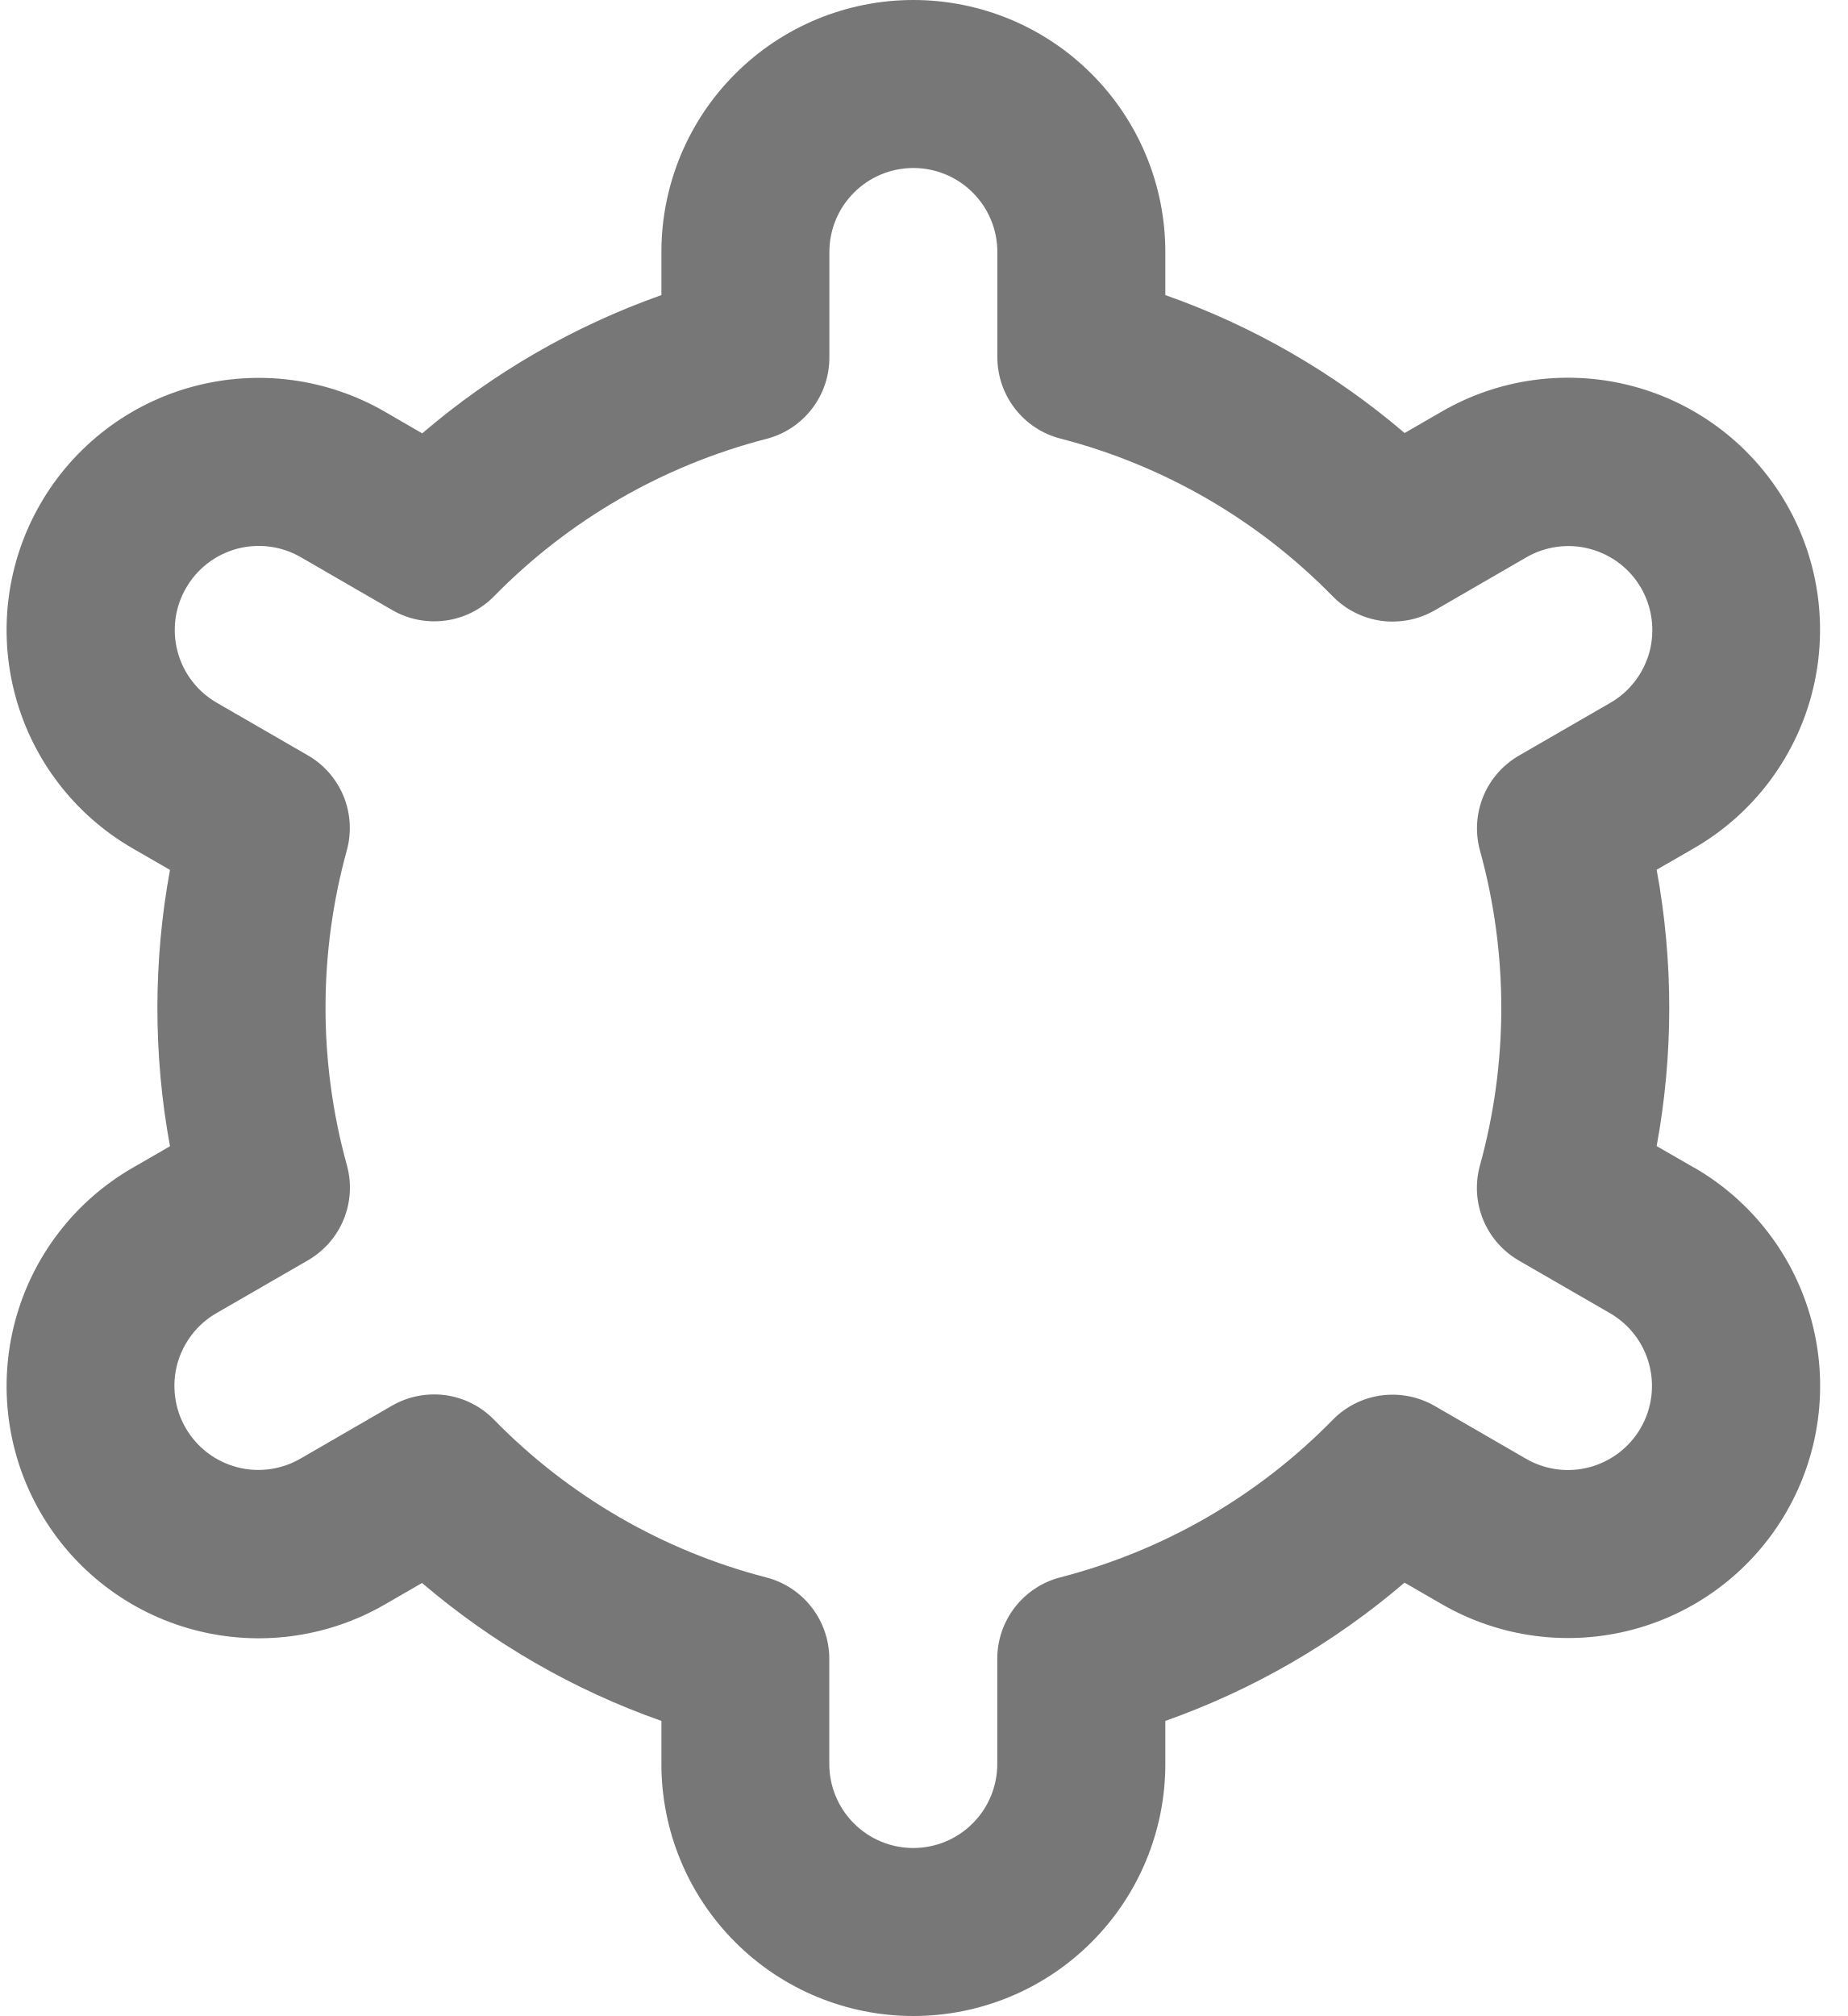
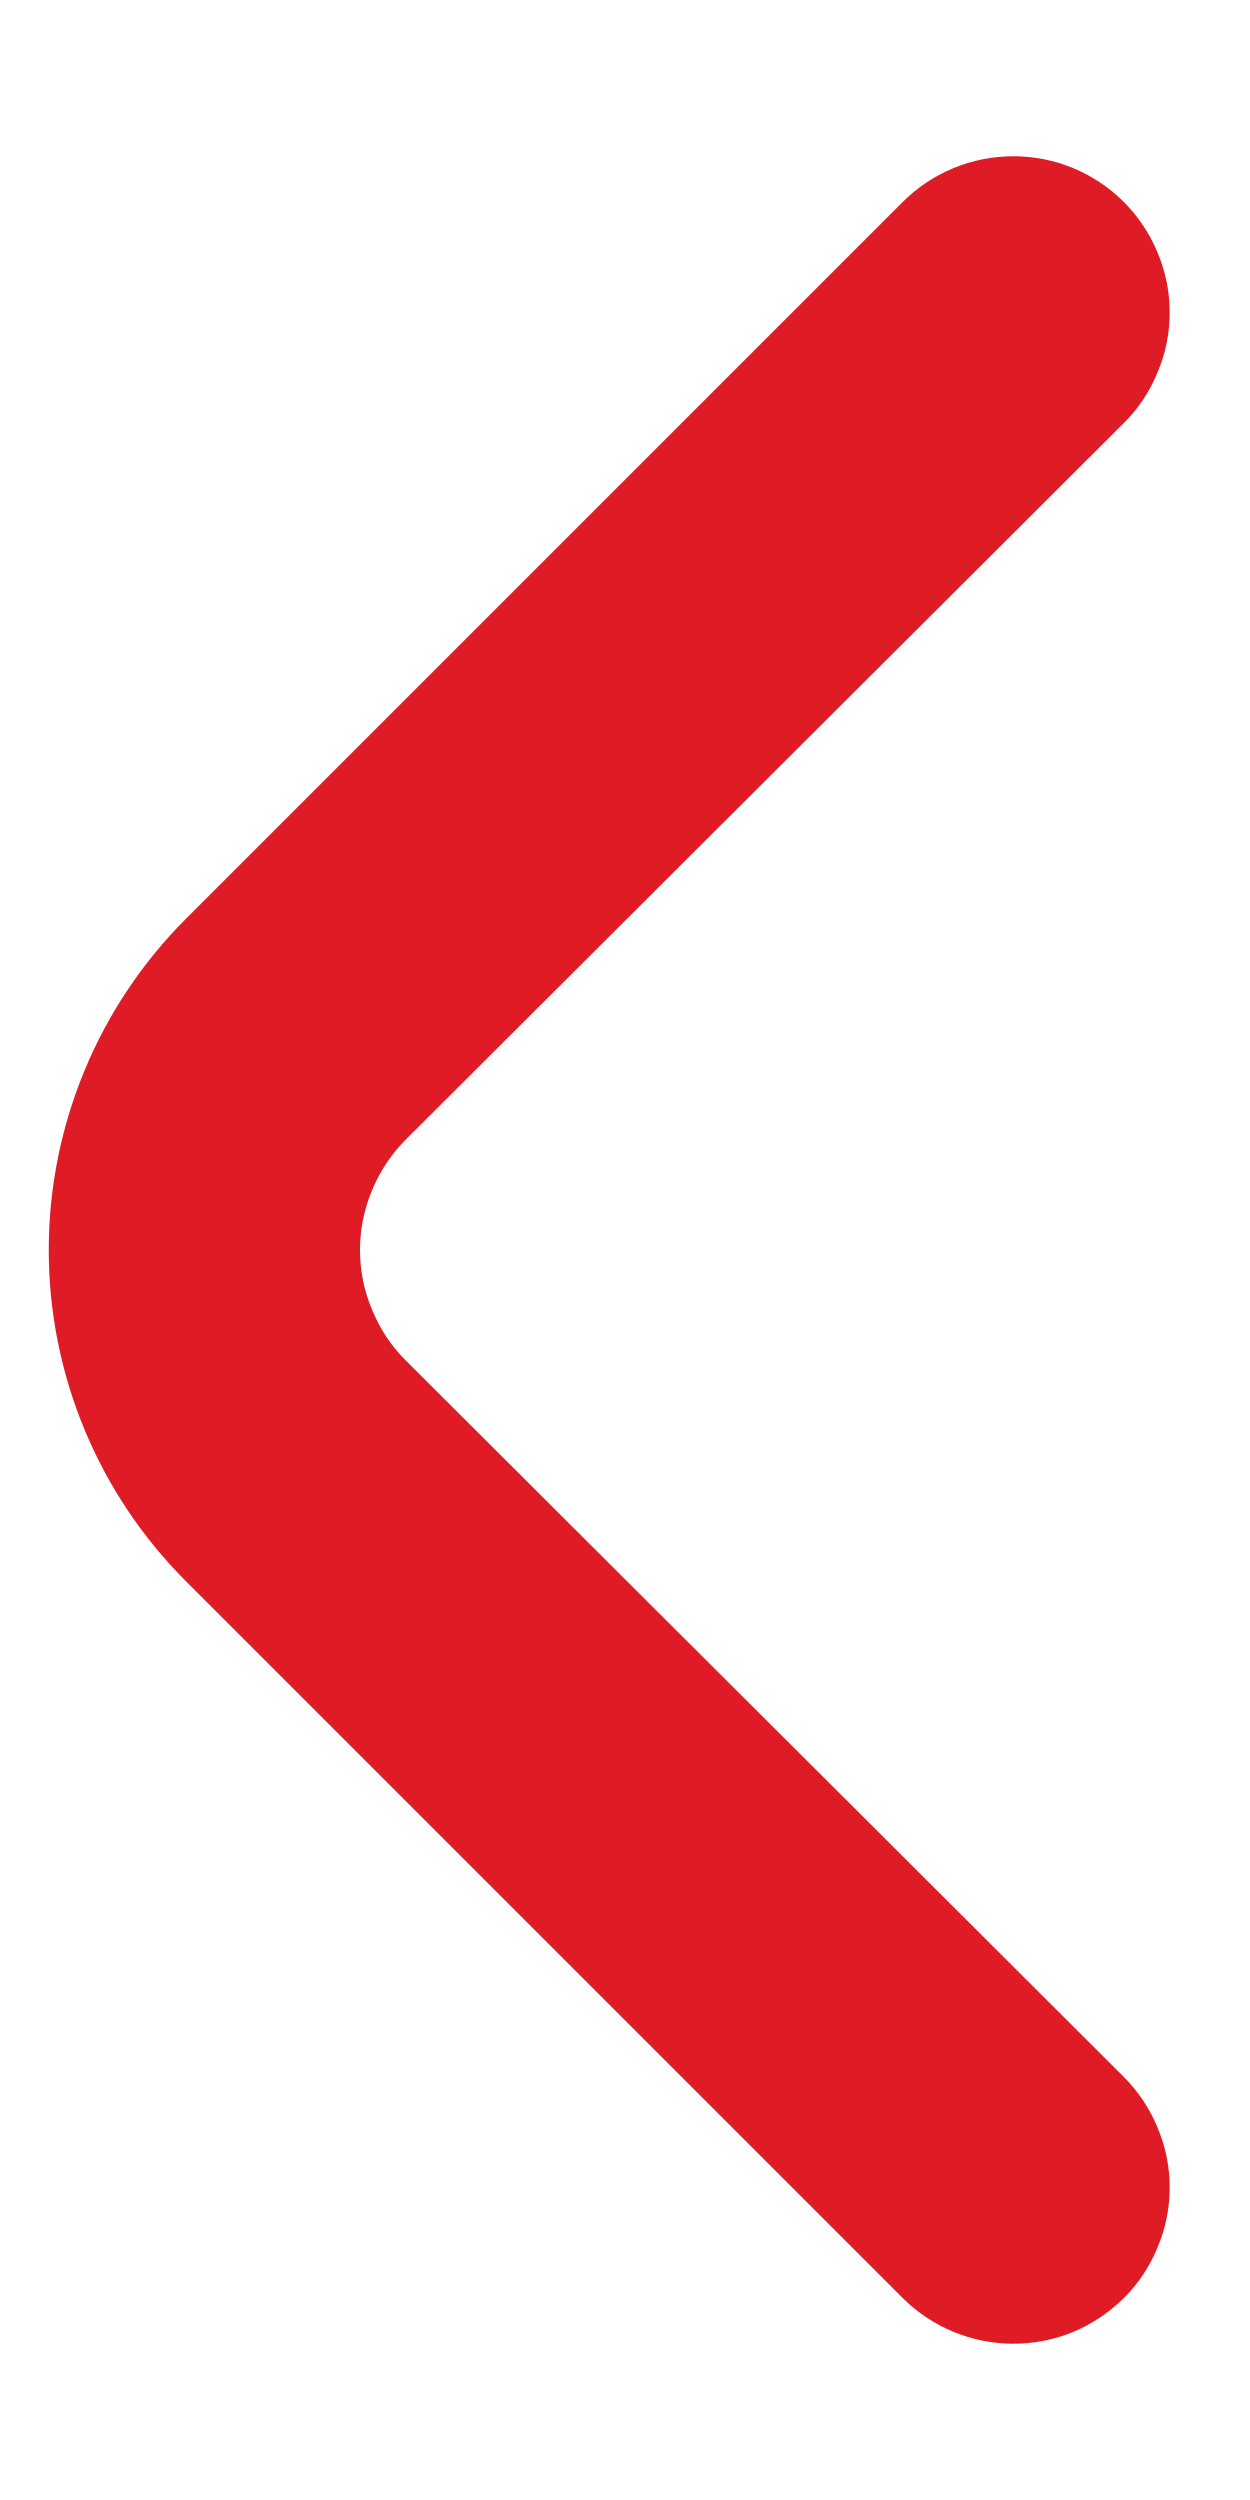
- <svg xmlns="http://www.w3.org/2000/svg" width="22" height="24" viewBox="0 0 22 24" fill="none">
-   <path d="M20.169 13.9L19.725 13.644C19.925 12.556 19.925 11.442 19.725 10.354L20.169 10.098C20.51 9.901 20.81 9.639 21.05 9.326C21.29 9.013 21.466 8.657 21.568 8.276C21.67 7.895 21.696 7.498 21.645 7.107C21.594 6.716 21.466 6.339 21.269 5.998C21.072 5.657 20.81 5.357 20.497 5.117C20.184 4.877 19.828 4.701 19.447 4.599C19.066 4.497 18.669 4.471 18.278 4.522C17.887 4.573 17.51 4.701 17.169 4.898L16.724 5.155C15.883 4.437 14.918 3.88 13.875 3.513V3C13.875 2.204 13.559 1.441 12.996 0.879C12.434 0.316 11.671 0 10.875 0C10.079 0 9.316 0.316 8.754 0.879C8.191 1.441 7.875 2.204 7.875 3V3.513C6.832 3.882 5.867 4.44 5.027 5.159L4.58 4.9C3.89 4.502 3.071 4.395 2.302 4.601C1.533 4.807 0.878 5.31 0.48 6C0.082 6.69 -0.025 7.509 0.181 8.278C0.387 9.047 0.89 9.702 1.58 10.1L2.024 10.356C1.824 11.444 1.824 12.558 2.024 13.646L1.58 13.902C0.89 14.3 0.387 14.955 0.181 15.724C-0.025 16.493 0.082 17.312 0.48 18.002C0.878 18.692 1.533 19.195 2.302 19.401C3.071 19.607 3.89 19.5 4.58 19.102L5.025 18.845C5.866 19.563 6.832 20.12 7.875 20.487V21C7.875 21.796 8.191 22.559 8.754 23.121C9.316 23.684 10.079 24 10.875 24C11.671 24 12.434 23.684 12.996 23.121C13.559 22.559 13.875 21.796 13.875 21V20.487C14.918 20.118 15.883 19.56 16.723 18.841L17.17 19.099C17.86 19.497 18.679 19.604 19.448 19.398C20.217 19.192 20.872 18.689 21.27 17.999C21.668 17.309 21.775 16.49 21.569 15.721C21.363 14.952 20.86 14.297 20.17 13.899L20.169 13.9ZM17.621 10.124C17.96 11.351 17.96 12.647 17.621 13.874C17.562 14.088 17.575 14.315 17.659 14.52C17.743 14.725 17.893 14.896 18.085 15.007L19.169 15.633C19.399 15.766 19.567 15.984 19.635 16.24C19.704 16.497 19.668 16.77 19.535 17C19.403 17.229 19.184 17.397 18.928 17.466C18.672 17.535 18.399 17.499 18.169 17.366L17.083 16.738C16.891 16.627 16.667 16.583 16.447 16.612C16.227 16.642 16.023 16.744 15.868 16.903C14.978 17.812 13.857 18.46 12.625 18.778C12.41 18.833 12.22 18.959 12.084 19.134C11.948 19.309 11.874 19.525 11.874 19.747V21C11.874 21.265 11.769 21.52 11.581 21.707C11.394 21.895 11.139 22 10.874 22C10.609 22 10.354 21.895 10.167 21.707C9.979 21.52 9.874 21.265 9.874 21V19.748C9.874 19.526 9.8 19.31 9.664 19.135C9.528 18.959 9.338 18.834 9.123 18.779C7.891 18.46 6.77 17.81 5.881 16.9C5.726 16.741 5.522 16.639 5.302 16.609C5.082 16.58 4.858 16.624 4.666 16.735L3.582 17.362C3.468 17.429 3.342 17.472 3.212 17.49C3.081 17.508 2.948 17.5 2.821 17.466C2.693 17.432 2.574 17.374 2.469 17.294C2.364 17.214 2.276 17.113 2.21 16.999C2.144 16.885 2.102 16.759 2.085 16.628C2.068 16.497 2.077 16.365 2.111 16.237C2.146 16.11 2.205 15.991 2.286 15.887C2.367 15.782 2.467 15.695 2.582 15.63L3.666 15.004C3.858 14.893 4.008 14.722 4.092 14.517C4.176 14.312 4.189 14.085 4.13 13.871C3.791 12.644 3.791 11.348 4.13 10.121C4.188 9.908 4.174 9.682 4.09 9.477C4.006 9.273 3.856 9.102 3.665 8.992L2.581 8.366C2.351 8.233 2.183 8.015 2.115 7.759C2.046 7.502 2.082 7.229 2.215 7C2.347 6.77 2.566 6.602 2.822 6.533C3.078 6.465 3.351 6.5 3.581 6.633L4.667 7.261C4.859 7.373 5.082 7.417 5.302 7.388C5.521 7.359 5.725 7.258 5.881 7.1C6.771 6.191 7.892 5.543 9.124 5.225C9.34 5.17 9.531 5.044 9.667 4.867C9.803 4.691 9.876 4.475 9.875 4.252V3C9.875 2.735 9.98 2.48 10.168 2.293C10.355 2.105 10.61 2 10.875 2C11.14 2 11.395 2.105 11.582 2.293C11.77 2.48 11.875 2.735 11.875 3V4.252C11.875 4.474 11.949 4.69 12.085 4.865C12.221 5.041 12.411 5.166 12.626 5.221C13.858 5.54 14.979 6.19 15.869 7.1C16.024 7.258 16.228 7.361 16.448 7.391C16.668 7.42 16.892 7.376 17.084 7.265L18.168 6.638C18.282 6.571 18.408 6.528 18.538 6.51C18.669 6.492 18.802 6.5 18.929 6.534C19.057 6.568 19.176 6.626 19.281 6.706C19.386 6.786 19.474 6.886 19.54 7.001C19.606 7.115 19.648 7.241 19.665 7.372C19.682 7.503 19.673 7.635 19.639 7.763C19.604 7.89 19.545 8.009 19.464 8.113C19.383 8.218 19.283 8.305 19.168 8.37L18.084 8.996C17.893 9.107 17.744 9.277 17.66 9.482C17.577 9.686 17.563 9.912 17.621 10.125V10.124Z" fill="#777777" />
+ <svg xmlns="http://www.w3.org/2000/svg" width="4" height="8" viewBox="0 0 4 8" fill="none">
+   <path d="M1.3 4.355C1.253 4.309 1.216 4.253 1.191 4.192C1.165 4.131 1.152 4.066 1.152 4C1.152 3.934 1.165 3.869 1.191 3.808C1.216 3.747 1.253 3.692 1.3 3.645L3.595 1.355C3.642 1.309 3.679 1.253 3.704 1.192C3.73 1.131 3.743 1.066 3.743 1C3.743 0.934 3.73 0.869 3.704 0.808C3.679 0.747 3.642 0.692 3.595 0.645C3.501 0.552 3.375 0.5 3.243 0.5C3.11 0.5 2.984 0.552 2.89 0.645L0.595 2.94C0.314 3.221 0.156 3.603 0.156 4C0.156 4.398 0.314 4.779 0.595 5.06L2.89 7.355C2.983 7.447 3.109 7.499 3.24 7.5C3.306 7.5 3.371 7.488 3.432 7.463C3.493 7.438 3.548 7.401 3.595 7.355C3.642 7.309 3.679 7.253 3.704 7.192C3.73 7.131 3.743 7.066 3.743 7C3.743 6.934 3.73 6.869 3.704 6.808C3.679 6.747 3.642 6.692 3.595 6.645L1.3 4.355Z" fill="#DF1C26" />
</svg>
